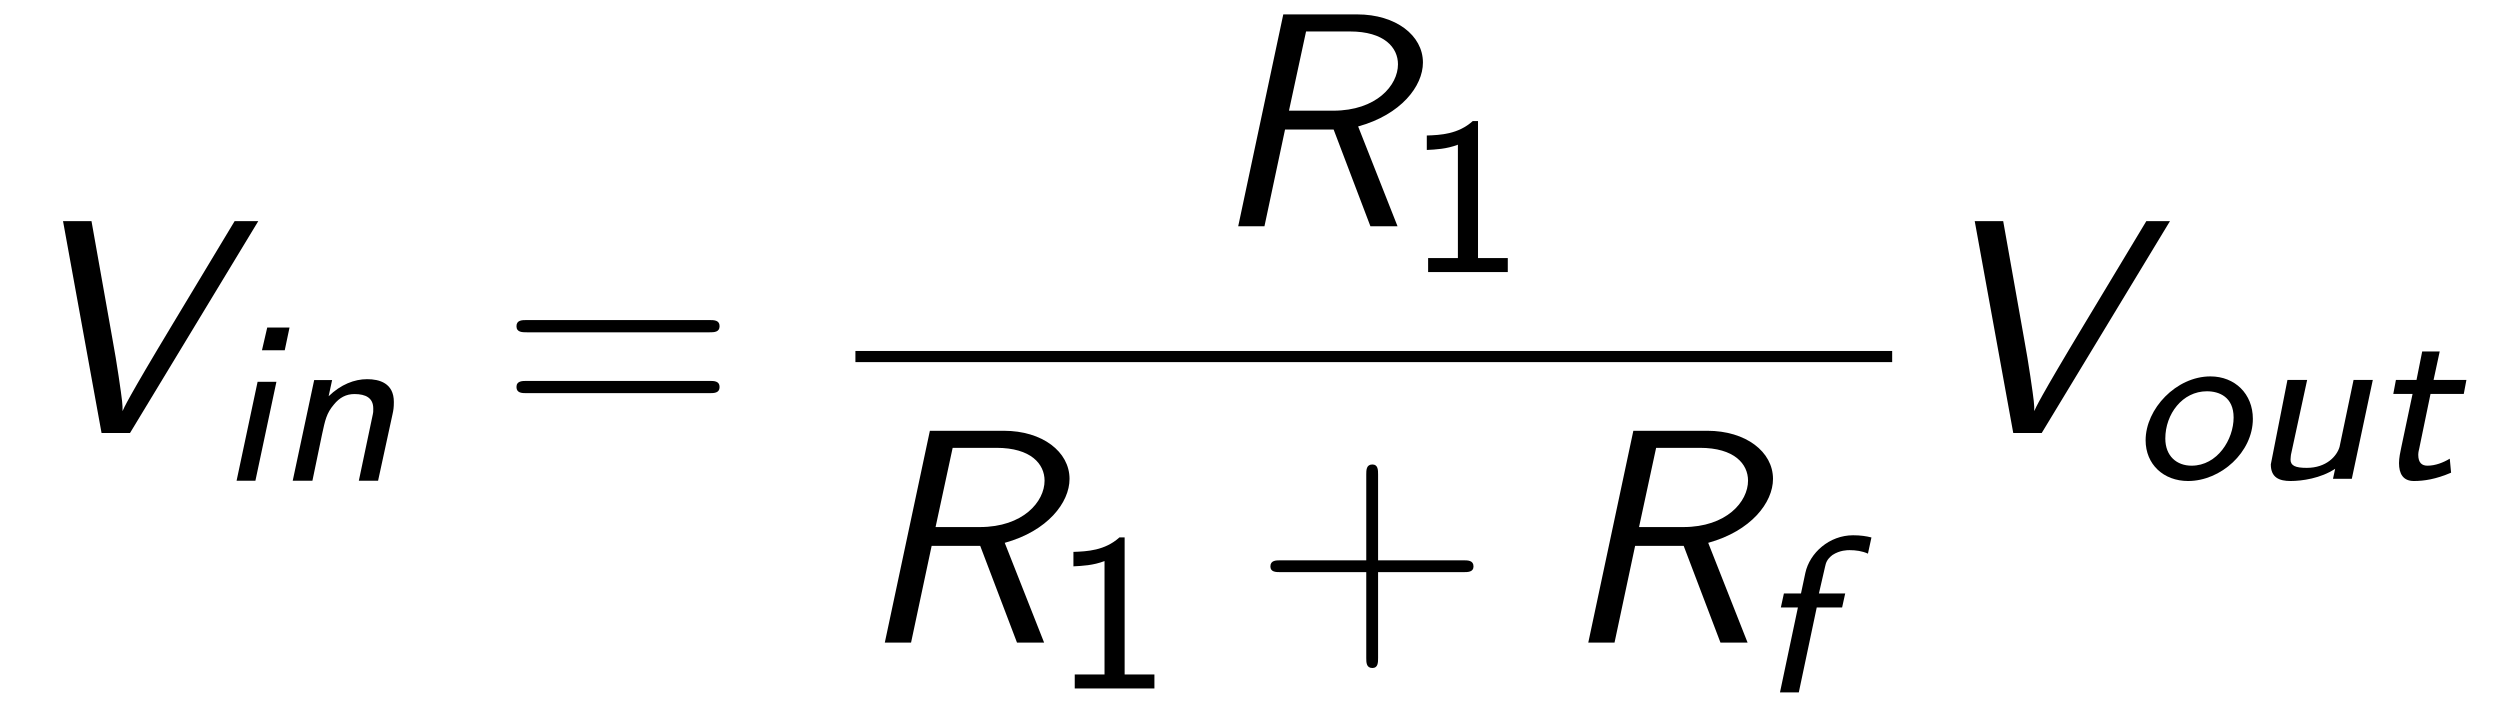
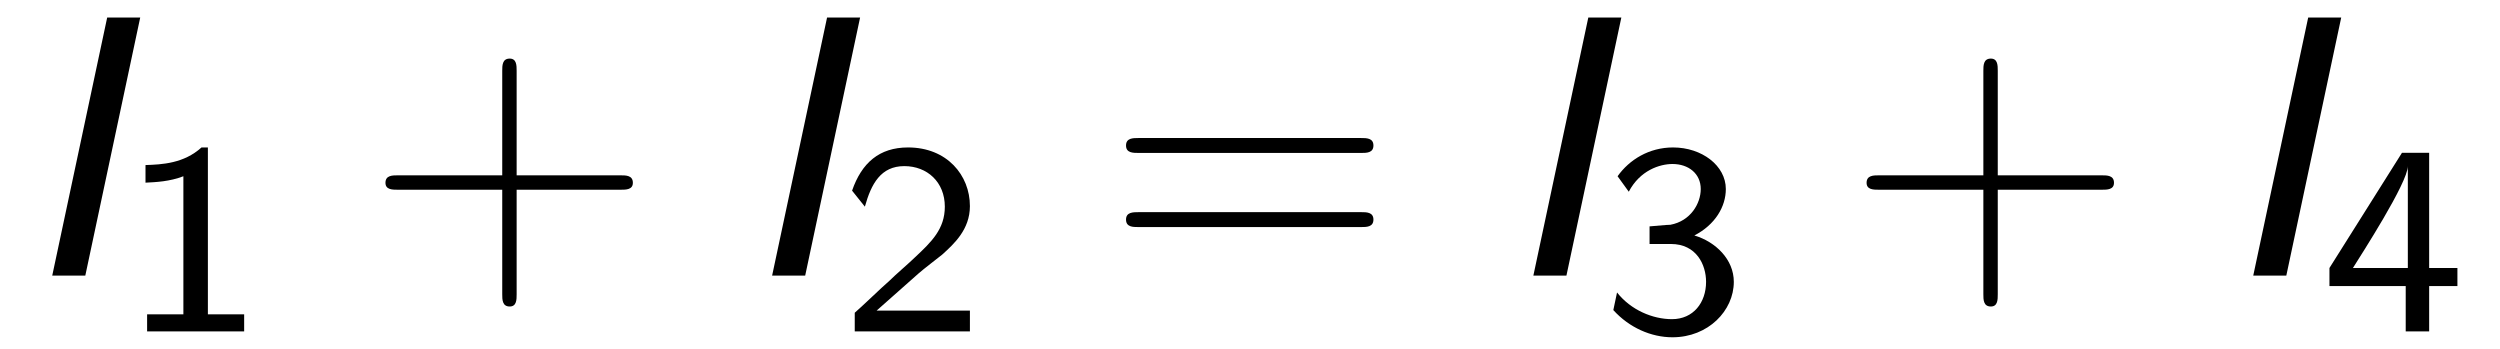
- <svg xmlns="http://www.w3.org/2000/svg" xmlns:xlink="http://www.w3.org/1999/xlink" viewBox="0 0 89.24 25.216">
+ <svg xmlns="http://www.w3.org/2000/svg" xmlns:xlink="http://www.w3.org/1999/xlink" viewBox="0 0 73.262 10.212">
  <defs>
    <g>
      <g id="glyph-0-0">
-         <path d="M 8.719 -7.562 L 7.875 -7.562 L 5.656 -3.875 C 4.047 -1.203 3.922 -0.891 3.875 -0.781 C 3.875 -1.031 3.875 -1.078 3.734 -2.031 C 3.672 -2.469 3.594 -2.906 3.516 -3.344 L 2.766 -7.562 L 1.75 -7.562 L 3.125 0 L 4.141 0 Z M 8.719 -7.562 " />
-       </g>
-       <g id="glyph-0-1">
-         <path d="M 5.328 -3.562 C 6.859 -3.984 7.641 -5 7.641 -5.844 C 7.641 -6.812 6.672 -7.562 5.297 -7.562 L 2.656 -7.562 L 1.047 0 L 1.984 0 L 2.719 -3.453 L 4.453 -3.453 L 5.766 0 L 6.734 0 Z M 3.469 -6.953 L 5.031 -6.953 C 6.266 -6.953 6.75 -6.375 6.75 -5.781 C 6.75 -5.031 5.984 -4.125 4.438 -4.125 L 2.859 -4.125 Z M 3.469 -6.953 " />
+         <path d="M 3.609 -7.562 L 2.641 -7.562 L 1.031 0 L 2 0 Z M 3.609 -7.562 " />
      </g>
      <g id="glyph-1-0">
-         <path d="M 2.562 -5.469 L 1.766 -5.469 L 1.578 -4.656 L 2.391 -4.656 Z M 0.672 0 L 1.344 0 L 2.094 -3.531 L 1.422 -3.531 Z M 0.672 0 " />
+         <path d="M 2.562 -5.391 L 2.375 -5.391 C 1.859 -4.922 1.219 -4.891 0.734 -4.875 L 0.734 -4.359 C 1.047 -4.375 1.438 -4.391 1.844 -4.547 L 1.844 -0.5 L 0.781 -0.5 L 0.781 0 L 3.625 0 L 3.625 -0.5 L 2.562 -0.5 Z M 2.562 -5.391 " />
      </g>
      <g id="glyph-1-1">
-         <path d="M 4.219 -2.375 C 4.25 -2.516 4.266 -2.609 4.266 -2.812 C 4.266 -3.484 3.75 -3.625 3.312 -3.625 C 2.859 -3.625 2.375 -3.438 1.938 -3.016 L 2.062 -3.594 L 1.422 -3.594 L 0.656 0 L 1.359 0 L 1.703 -1.656 C 1.812 -2.156 1.859 -2.406 2.125 -2.719 C 2.328 -2.969 2.562 -3.094 2.859 -3.094 C 3.266 -3.094 3.531 -2.953 3.531 -2.578 C 3.531 -2.453 3.531 -2.438 3.516 -2.375 L 3.016 0 L 3.703 0 Z M 4.219 -2.375 " />
+         <path d="M 2.25 -0.609 C 2.156 -0.609 2.062 -0.609 1.969 -0.609 L 1.062 -0.609 L 2.297 -1.703 C 2.438 -1.828 2.828 -2.125 2.984 -2.25 C 3.328 -2.562 3.797 -2.984 3.797 -3.672 C 3.797 -4.578 3.125 -5.391 1.984 -5.391 C 1.141 -5.391 0.625 -4.938 0.344 -4.125 L 0.719 -3.656 C 0.906 -4.328 1.188 -4.844 1.875 -4.844 C 2.547 -4.844 3.062 -4.375 3.062 -3.656 C 3.062 -3 2.672 -2.625 2.188 -2.172 C 2.031 -2.016 1.609 -1.656 1.438 -1.484 C 1.203 -1.281 0.656 -0.75 0.422 -0.547 L 0.422 0 L 3.797 0 L 3.797 -0.609 Z M 2.25 -0.609 " />
      </g>
      <g id="glyph-1-2">
-         <path d="M 2.156 -3.031 L 3.062 -3.031 L 3.172 -3.531 L 2.234 -3.531 L 2.453 -4.484 C 2.484 -4.625 2.516 -4.75 2.719 -4.906 C 2.984 -5.078 3.25 -5.078 3.328 -5.078 C 3.547 -5.078 3.781 -5.047 3.984 -4.953 L 4.109 -5.531 C 3.922 -5.578 3.719 -5.609 3.453 -5.609 C 2.609 -5.609 1.906 -4.984 1.75 -4.266 L 1.594 -3.531 L 0.984 -3.531 L 0.875 -3.031 L 1.484 -3.031 L 0.844 0 L 1.516 0 Z M 2.156 -3.031 " />
+         <path d="M 0.797 -4.094 C 1.125 -4.719 1.703 -4.906 2.078 -4.906 C 2.547 -4.906 2.906 -4.625 2.906 -4.172 C 2.906 -3.75 2.609 -3.234 2.016 -3.125 C 1.969 -3.125 1.938 -3.125 1.406 -3.078 L 1.406 -2.562 L 2.031 -2.562 C 2.781 -2.562 3.062 -1.953 3.062 -1.453 C 3.062 -0.844 2.688 -0.359 2.062 -0.359 C 1.5 -0.359 0.859 -0.625 0.453 -1.141 L 0.344 -0.625 C 0.812 -0.109 1.453 0.172 2.078 0.172 C 3.125 0.172 3.875 -0.609 3.875 -1.453 C 3.875 -2.109 3.344 -2.625 2.719 -2.812 C 3.328 -3.125 3.641 -3.656 3.641 -4.172 C 3.641 -4.859 2.938 -5.391 2.094 -5.391 C 1.391 -5.391 0.812 -5.031 0.469 -4.547 Z M 0.797 -4.094 " />
      </g>
      <g id="glyph-1-3">
-         <path d="M 4.406 -2.141 C 4.406 -3.031 3.766 -3.656 2.891 -3.656 C 1.672 -3.656 0.578 -2.5 0.578 -1.375 C 0.578 -0.516 1.219 0.078 2.094 0.078 C 3.266 0.078 4.406 -0.953 4.406 -2.141 Z M 2.219 -0.469 C 1.688 -0.469 1.281 -0.812 1.281 -1.438 C 1.281 -2.312 1.891 -3.125 2.766 -3.125 C 3.203 -3.125 3.719 -2.922 3.719 -2.188 C 3.719 -1.406 3.141 -0.469 2.219 -0.469 Z M 2.219 -0.469 " />
-       </g>
-       <g id="glyph-1-4">
-         <path d="M 4.453 -3.531 L 3.766 -3.531 L 3.266 -1.141 C 3.172 -0.812 2.797 -0.391 2.094 -0.391 C 1.688 -0.391 1.516 -0.469 1.516 -0.688 C 1.516 -0.75 1.531 -0.844 1.531 -0.859 L 2.109 -3.531 L 1.406 -3.531 L 0.812 -0.516 C 0.812 -0.047 1.109 0.078 1.516 0.078 C 1.922 0.078 2.594 -0.016 3.109 -0.359 L 3.031 0 L 3.703 0 Z M 4.453 -3.531 " />
-       </g>
-       <g id="glyph-1-5">
-         <path d="M 2.141 -3.031 L 3.328 -3.031 L 3.422 -3.531 L 2.25 -3.531 L 2.469 -4.547 L 1.844 -4.547 L 1.641 -3.531 L 0.906 -3.531 L 0.812 -3.031 L 1.5 -3.031 L 1.094 -1.109 C 1.062 -0.969 1.016 -0.734 1.016 -0.562 C 1.016 -0.188 1.156 0.078 1.547 0.078 C 1.906 0.078 2.328 0.016 2.875 -0.219 L 2.828 -0.719 C 2.594 -0.578 2.312 -0.469 2.031 -0.469 C 1.844 -0.469 1.703 -0.562 1.703 -0.859 C 1.703 -0.953 1.734 -1.062 1.734 -1.062 Z M 2.141 -3.031 " />
+         <path d="M 3.156 -1.328 L 3.984 -1.328 L 3.984 -1.859 L 3.156 -1.859 L 3.156 -5.234 L 2.359 -5.234 L 0.234 -1.859 L 0.234 -1.328 L 2.469 -1.328 L 2.469 0 L 3.156 0 Z M 0.922 -1.859 C 1.156 -2.234 2.531 -4.359 2.531 -4.844 L 2.531 -1.859 Z M 0.922 -1.859 " />
      </g>
      <g id="glyph-2-0">
-         <path d="M 7.5 -3.594 C 7.656 -3.594 7.859 -3.594 7.859 -3.812 C 7.859 -4.031 7.656 -4.031 7.5 -4.031 L 0.969 -4.031 C 0.812 -4.031 0.609 -4.031 0.609 -3.812 C 0.609 -3.594 0.812 -3.594 0.984 -3.594 Z M 7.5 -1.422 C 7.656 -1.422 7.859 -1.422 7.859 -1.641 C 7.859 -1.859 7.656 -1.859 7.5 -1.859 L 0.984 -1.859 C 0.812 -1.859 0.609 -1.859 0.609 -1.641 C 0.609 -1.422 0.812 -1.422 0.969 -1.422 Z M 7.5 -1.422 " />
+         <path d="M 4.453 -2.516 L 7.5 -2.516 C 7.656 -2.516 7.859 -2.516 7.859 -2.719 C 7.859 -2.938 7.656 -2.938 7.5 -2.938 L 4.453 -2.938 L 4.453 -6 C 4.453 -6.156 4.453 -6.359 4.25 -6.359 C 4.031 -6.359 4.031 -6.156 4.031 -6 L 4.031 -2.938 L 0.969 -2.938 C 0.812 -2.938 0.609 -2.938 0.609 -2.719 C 0.609 -2.516 0.812 -2.516 0.969 -2.516 L 4.031 -2.516 L 4.031 0.547 C 4.031 0.703 4.031 0.906 4.25 0.906 C 4.453 0.906 4.453 0.703 4.453 0.547 Z M 4.453 -2.516 " />
      </g>
      <g id="glyph-2-1">
-         <path d="M 4.453 -2.516 L 7.5 -2.516 C 7.656 -2.516 7.859 -2.516 7.859 -2.719 C 7.859 -2.938 7.656 -2.938 7.5 -2.938 L 4.453 -2.938 L 4.453 -6 C 4.453 -6.156 4.453 -6.359 4.25 -6.359 C 4.031 -6.359 4.031 -6.156 4.031 -6 L 4.031 -2.938 L 0.969 -2.938 C 0.812 -2.938 0.609 -2.938 0.609 -2.719 C 0.609 -2.516 0.812 -2.516 0.969 -2.516 L 4.031 -2.516 L 4.031 0.547 C 4.031 0.703 4.031 0.906 4.25 0.906 C 4.453 0.906 4.453 0.703 4.453 0.547 Z M 4.453 -2.516 " />
-       </g>
-       <g id="glyph-3-0">
-         <path d="M 2.562 -5.391 L 2.375 -5.391 C 1.859 -4.922 1.219 -4.891 0.734 -4.875 L 0.734 -4.359 C 1.047 -4.375 1.438 -4.391 1.844 -4.547 L 1.844 -0.5 L 0.781 -0.5 L 0.781 0 L 3.625 0 L 3.625 -0.5 L 2.562 -0.5 Z M 2.562 -5.391 " />
+         <path d="M 7.5 -3.594 C 7.656 -3.594 7.859 -3.594 7.859 -3.812 C 7.859 -4.031 7.656 -4.031 7.5 -4.031 L 0.969 -4.031 C 0.812 -4.031 0.609 -4.031 0.609 -3.812 C 0.609 -3.594 0.812 -3.594 0.984 -3.594 Z M 7.5 -1.422 C 7.656 -1.422 7.859 -1.422 7.859 -1.641 C 7.859 -1.859 7.656 -1.859 7.5 -1.859 L 0.984 -1.859 C 0.812 -1.859 0.609 -1.859 0.609 -1.641 C 0.609 -1.422 0.812 -1.422 0.969 -1.422 Z M 7.5 -1.422 " />
      </g>
    </g>
  </defs>
  <g fill="rgb(0%, 0%, 0%)" fill-opacity="1">
-     <use xlink:href="#glyph-0-0" x="0.5" y="15.456" />
+     <use xlink:href="#glyph-0-0" x="0.5" y="8.076" />
  </g>
  <g fill="rgb(0%, 0%, 0%)" fill-opacity="1">
-     <use xlink:href="#glyph-1-0" x="7.773" y="17.16" />
-     <use xlink:href="#glyph-1-1" x="9.793" y="17.16" />
+     <use xlink:href="#glyph-1-0" x="3.53" y="9.712" />
  </g>
  <g fill="rgb(0%, 0%, 0%)" fill-opacity="1">
-     <use xlink:href="#glyph-2-0" x="17.827" y="15.456" />
+     <use xlink:href="#glyph-2-0" x="10.687" y="8.076" />
  </g>
  <g fill="rgb(0%, 0%, 0%)" fill-opacity="1">
-     <use xlink:href="#glyph-0-1" x="43.152" y="8.076" />
+     <use xlink:href="#glyph-0-0" x="21.596" y="8.076" />
  </g>
  <g fill="rgb(0%, 0%, 0%)" fill-opacity="1">
-     <use xlink:href="#glyph-3-0" x="50.197" y="9.712" />
-   </g>
-   <path fill="none" stroke-width="0.398" stroke-linecap="butt" stroke-linejoin="miter" stroke="rgb(0%, 0%, 0%)" stroke-opacity="1" stroke-miterlimit="10" d="M -0.002 0.001 L 37.006 0.001 " transform="matrix(1, 0, 0, -1, 30.537, 12.728)" />
-   <g fill="rgb(0%, 0%, 0%)" fill-opacity="1">
-     <use xlink:href="#glyph-0-1" x="30.537" y="22.939" />
+     <use xlink:href="#glyph-1-1" x="24.626" y="9.712" />
  </g>
  <g fill="rgb(0%, 0%, 0%)" fill-opacity="1">
-     <use xlink:href="#glyph-3-0" x="37.583" y="24.575" />
+     <use xlink:href="#glyph-2-1" x="32.389" y="8.076" />
  </g>
  <g fill="rgb(0%, 0%, 0%)" fill-opacity="1">
-     <use xlink:href="#glyph-2-1" x="44.739" y="22.939" />
+     <use xlink:href="#glyph-0-0" x="43.904" y="8.076" />
  </g>
  <g fill="rgb(0%, 0%, 0%)" fill-opacity="1">
-     <use xlink:href="#glyph-0-1" x="55.648" y="22.939" />
+     <use xlink:href="#glyph-1-2" x="46.934" y="9.712" />
  </g>
  <g fill="rgb(0%, 0%, 0%)" fill-opacity="1">
-     <use xlink:href="#glyph-1-2" x="62.694" y="24.716" />
+     <use xlink:href="#glyph-2-0" x="54.091" y="8.076" />
  </g>
  <g fill="rgb(0%, 0%, 0%)" fill-opacity="1">
-     <use xlink:href="#glyph-0-0" x="68.74" y="15.456" />
+     <use xlink:href="#glyph-0-0" x="65" y="8.076" />
  </g>
  <g fill="rgb(0%, 0%, 0%)" fill-opacity="1">
-     <use xlink:href="#glyph-1-3" x="76.012" y="17.092" />
-     <use xlink:href="#glyph-1-4" x="80.247" y="17.092" />
-     <use xlink:href="#glyph-1-5" x="84.619" y="17.092" />
+     <use xlink:href="#glyph-1-3" x="68.03" y="9.712" />
  </g>
</svg>
